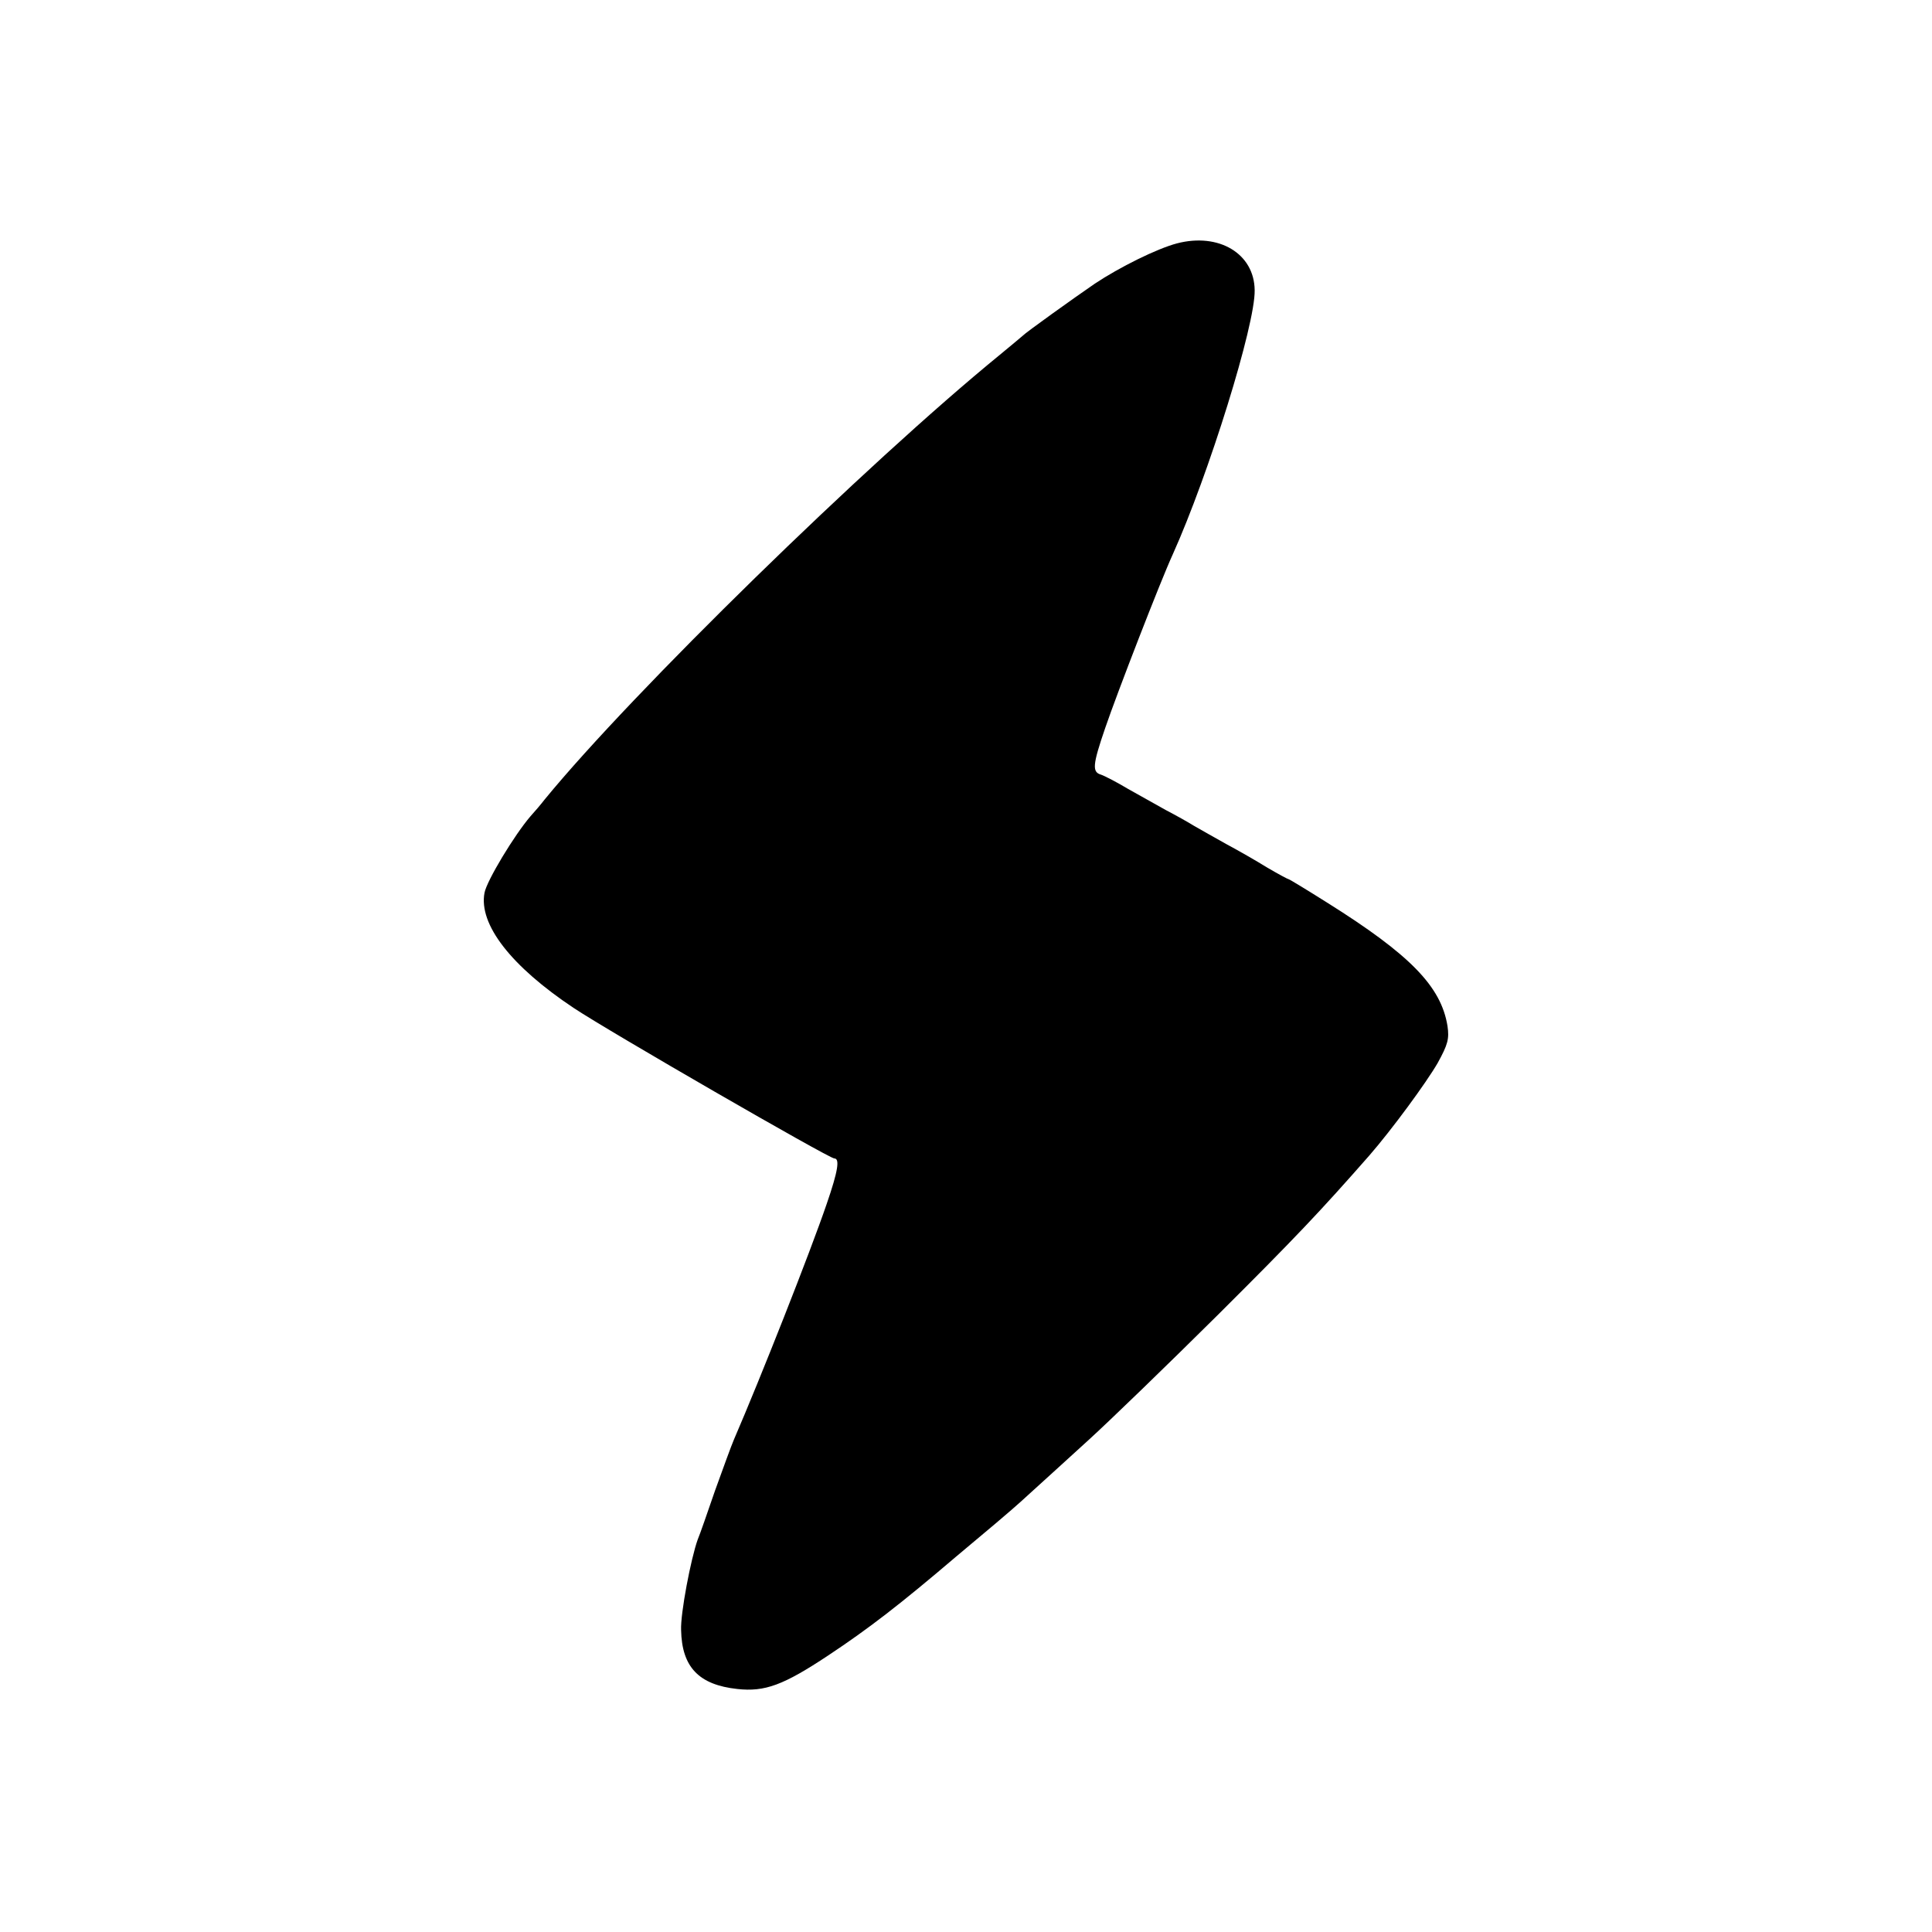
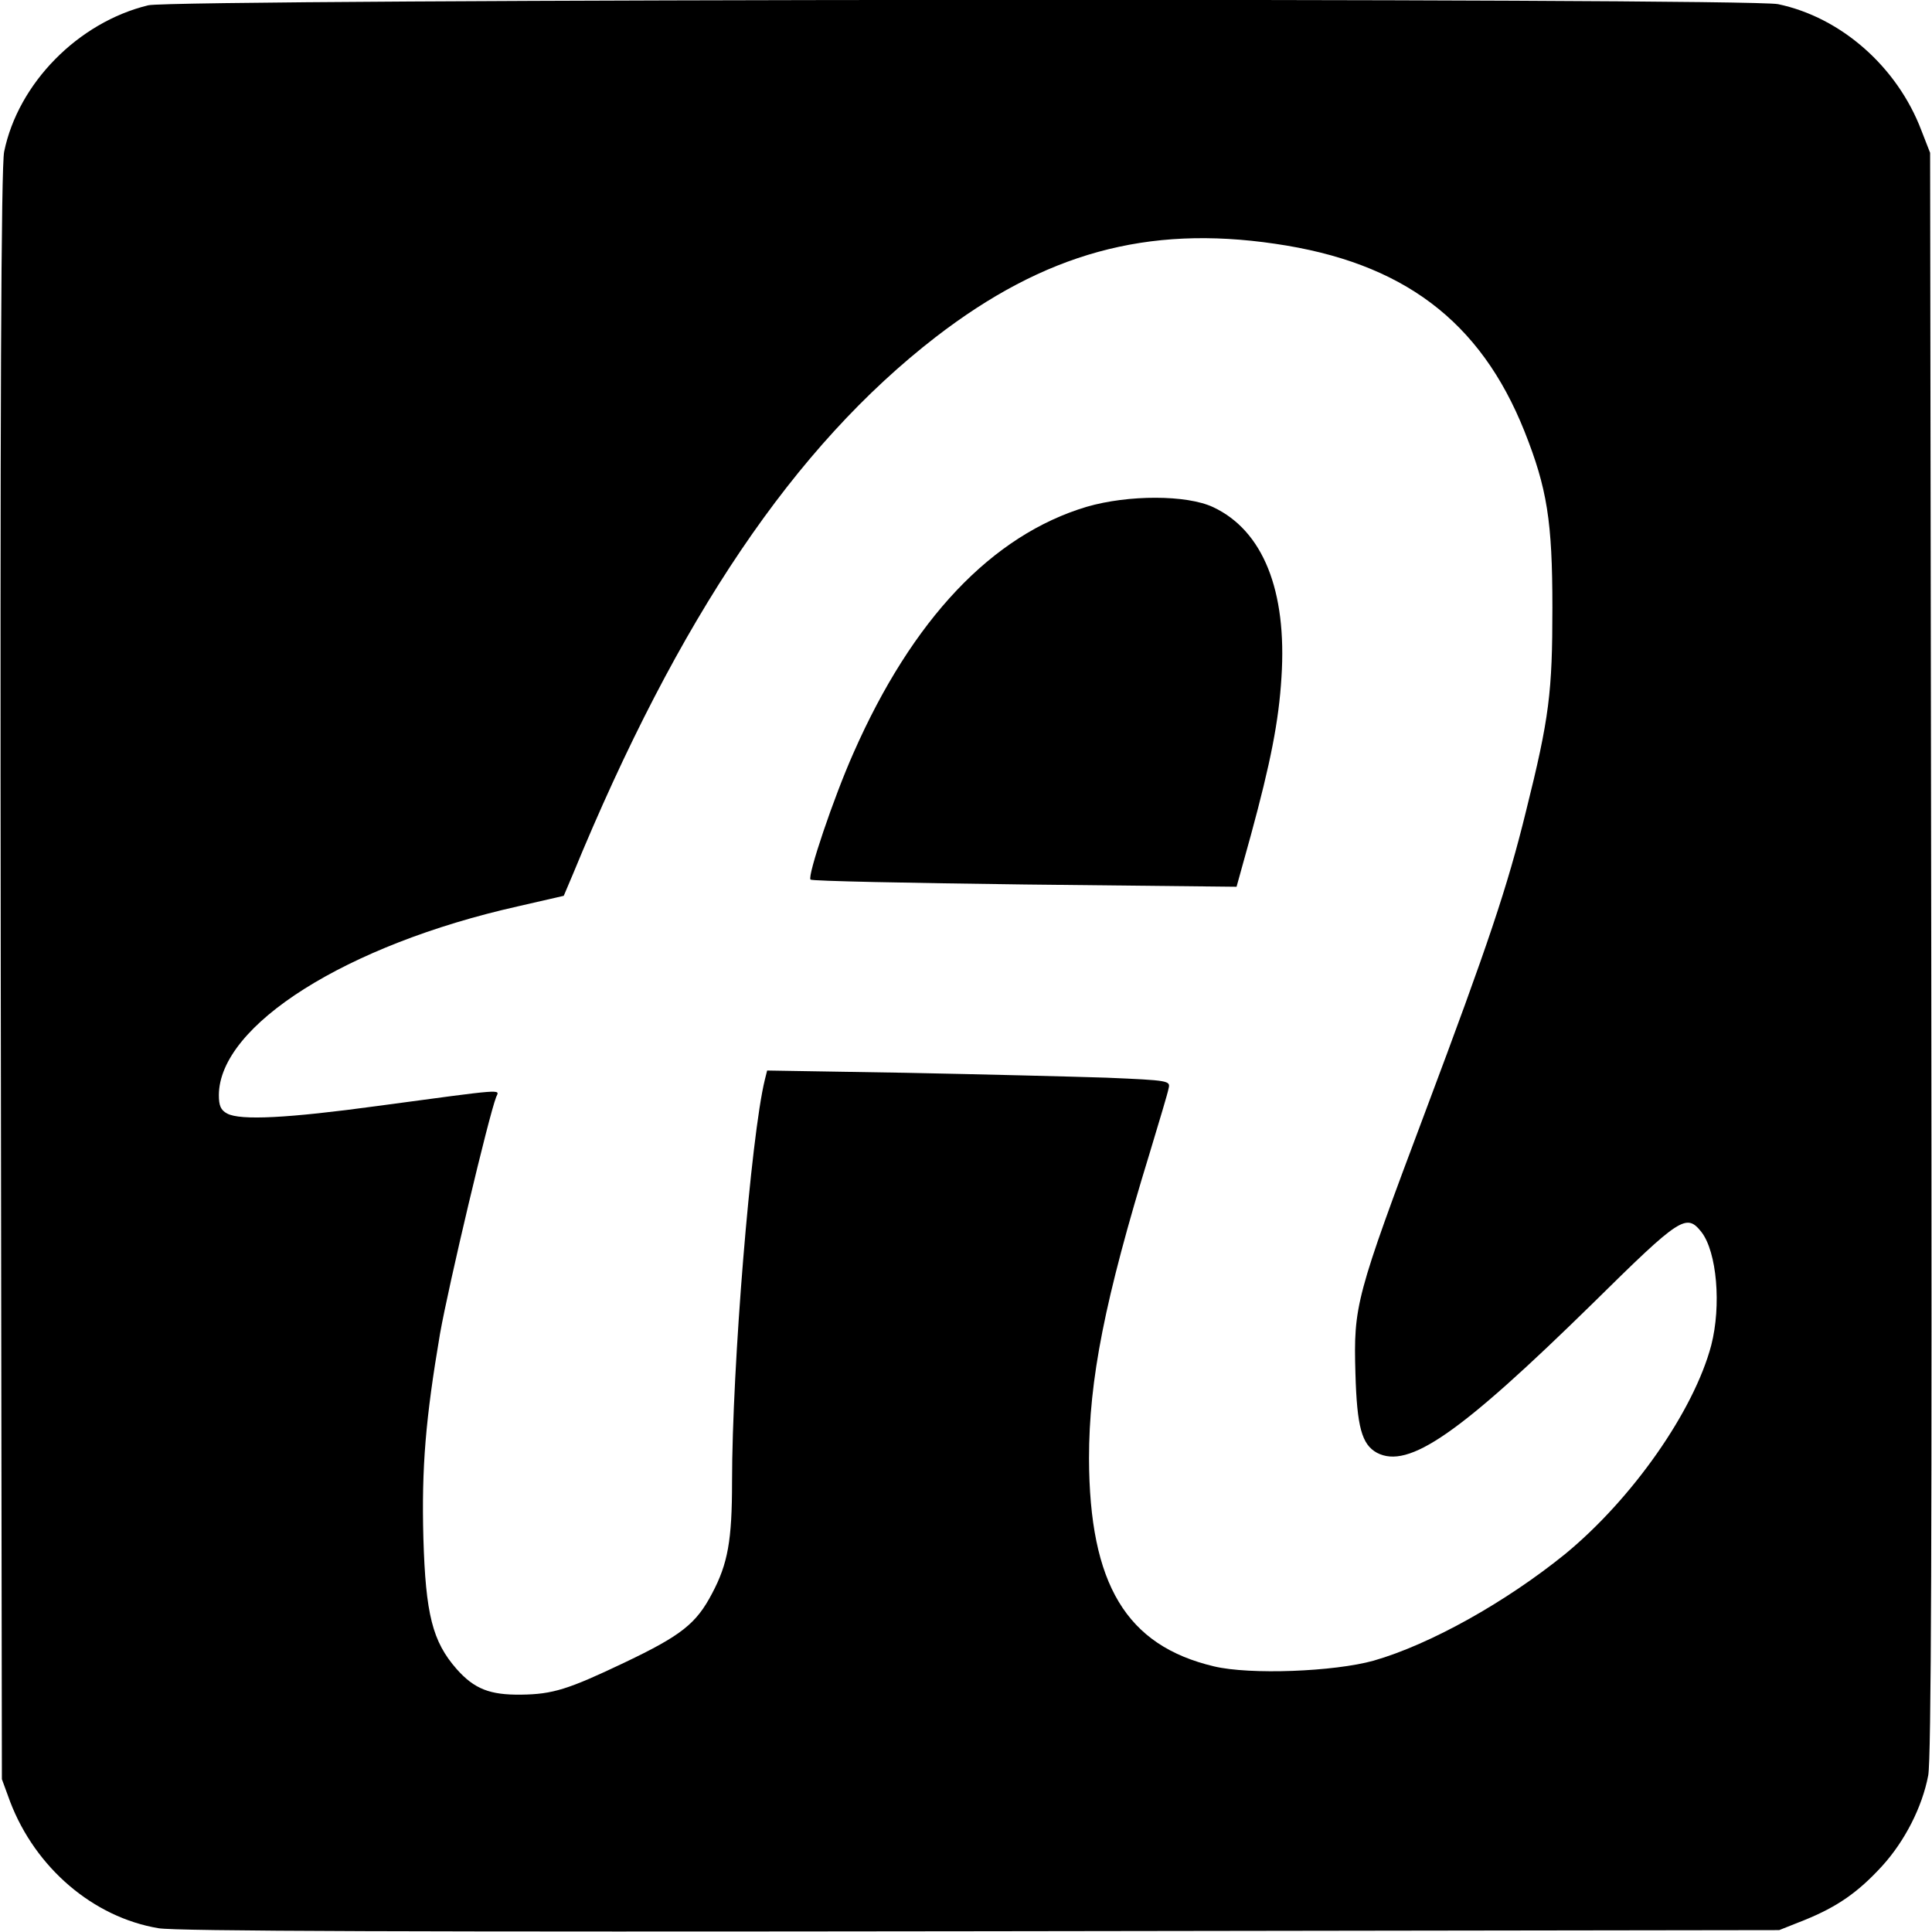
<svg xmlns="http://www.w3.org/2000/svg" version="1.0" width="512pt" height="512pt" viewBox="0 0 512 512" preserveAspectRatio="xMidYMid meet">
  <g transform="translate(0,512) scale(0.1,-0.1)" fill="#000000" stroke="none">
-     <path d="M3119 4475 c-53 -14 -152 -63 -218 -107 -54 -37 -184 -130 -191 -138 -3 -3 -30 -25 -60 -50 -355 -290 -974 -895 -1206 -1178 -10 -13 -27 -33 -38 -45 -43 -50 -116 -171 -122 -203 -16 -84 71 -195 236 -305 93 -62 677 -399 691 -399 15 0 10 -33 -20 -120 -44 -129 -176 -463 -246 -625 -7 -16 -29 -77 -50 -135 -20 -58 -40 -116 -46 -130 -18 -50 -46 -196 -44 -240 2 -98 47 -145 149 -156 73 -8 122 10 241 89 107 71 190 135 339 262 39 33 87 73 106 89 19 16 60 51 90 79 30 27 100 91 155 141 55 50 208 198 340 329 208 207 275 278 404 425 60 69 151 193 181 245 27 49 31 64 26 98 -17 105 -99 189 -319 327 -54 34 -100 62 -102 62 -2 0 -28 14 -57 31 -29 18 -78 46 -108 62 -30 17 -68 38 -85 48 -16 10 -50 29 -75 42 -25 14 -70 39 -100 56 -30 18 -63 35 -72 38 -24 7 -23 25 11 124 31 91 146 388 179 460 95 211 219 609 217 700 -1 97 -95 153 -206 124z" />
+     <path d="M393 5106 c-186 -45 -345 -207 -382 -388 -8 -38 -11 -677 -9 -2183 l3 -2130 22 -60 c67 -175 220 -306 393 -335 46 -8 684 -10 2180 -8 l2115 3 68 27 c86 35 141 73 205 143 60 66 106 156 122 240 8 44 10 633 8 2180 l-3 2120 -23 59 c-64 169 -213 300 -380 335 -82 17 -4248 14 -4319 -3z m2986 -632 c338 -49 544 -204 661 -497 60 -151 74 -238 74 -467 0 -224 -8 -292 -70 -540 -49 -200 -100 -352 -266 -794 -186 -495 -191 -516 -186 -695 4 -143 17 -189 57 -211 84 -44 219 50 573 397 232 229 247 238 287 188 41 -53 53 -195 26 -300 -46 -174 -209 -407 -388 -554 -157 -127 -357 -239 -507 -282 -104 -29 -327 -38 -423 -15 -232 55 -330 217 -331 551 0 208 41 419 161 810 25 83 48 159 50 171 5 20 0 21 -164 28 -92 3 -333 9 -534 13 l-366 6 -6 -24 c-37 -150 -87 -762 -87 -1066 0 -155 -11 -217 -53 -296 -42 -80 -81 -111 -232 -183 -149 -71 -190 -84 -274 -85 -83 -1 -124 15 -171 68 -64 73 -82 145 -88 347 -5 188 6 317 44 541 23 130 129 577 149 628 9 21 28 22 -315 -24 -235 -32 -363 -39 -398 -20 -17 9 -22 21 -22 49 1 185 338 398 792 500 l122 28 25 59 c279 678 586 1132 961 1422 288 222 560 297 899 247z" />
+     <path d="M2880 3777 c-251 -75 -462 -298 -618 -652 -53 -119 -123 -327 -114 -336 4 -4 259 -9 568 -13 l561 -6 38 137 c52 191 74 302 81 418 15 230 -49 389 -181 451 -70 33 -225 33 -335 1z" />
  </g>
</svg>
